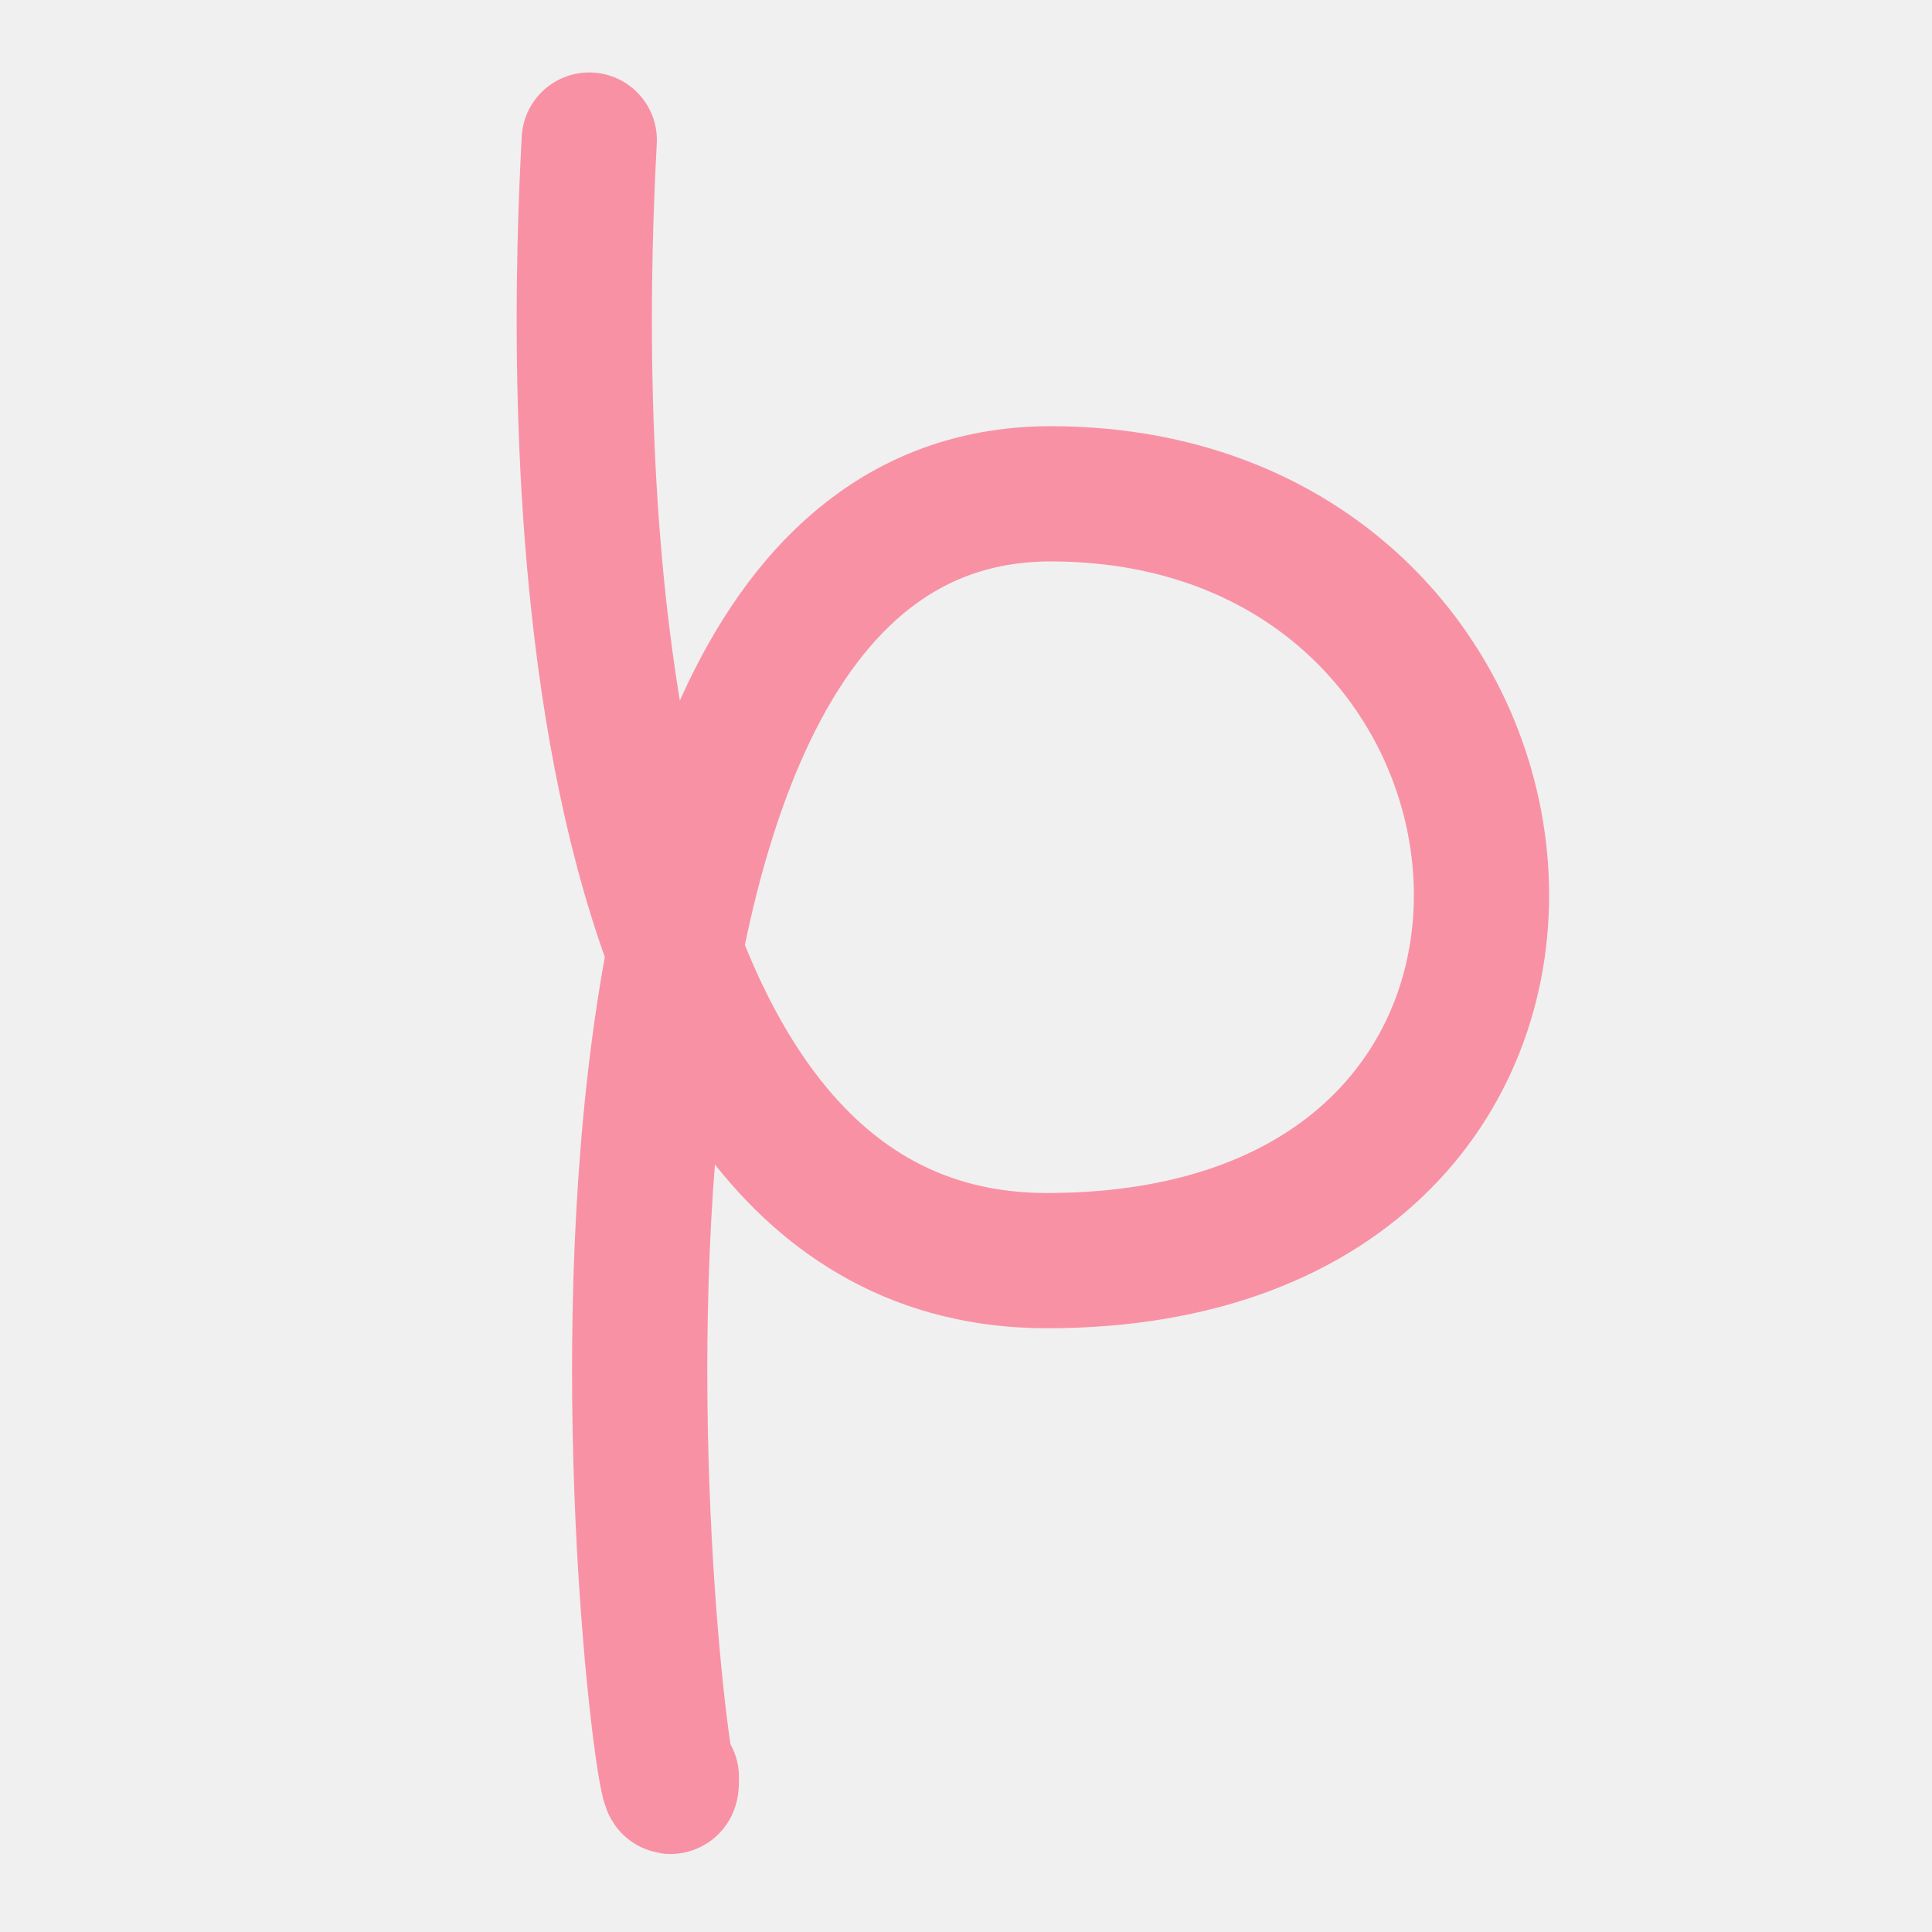
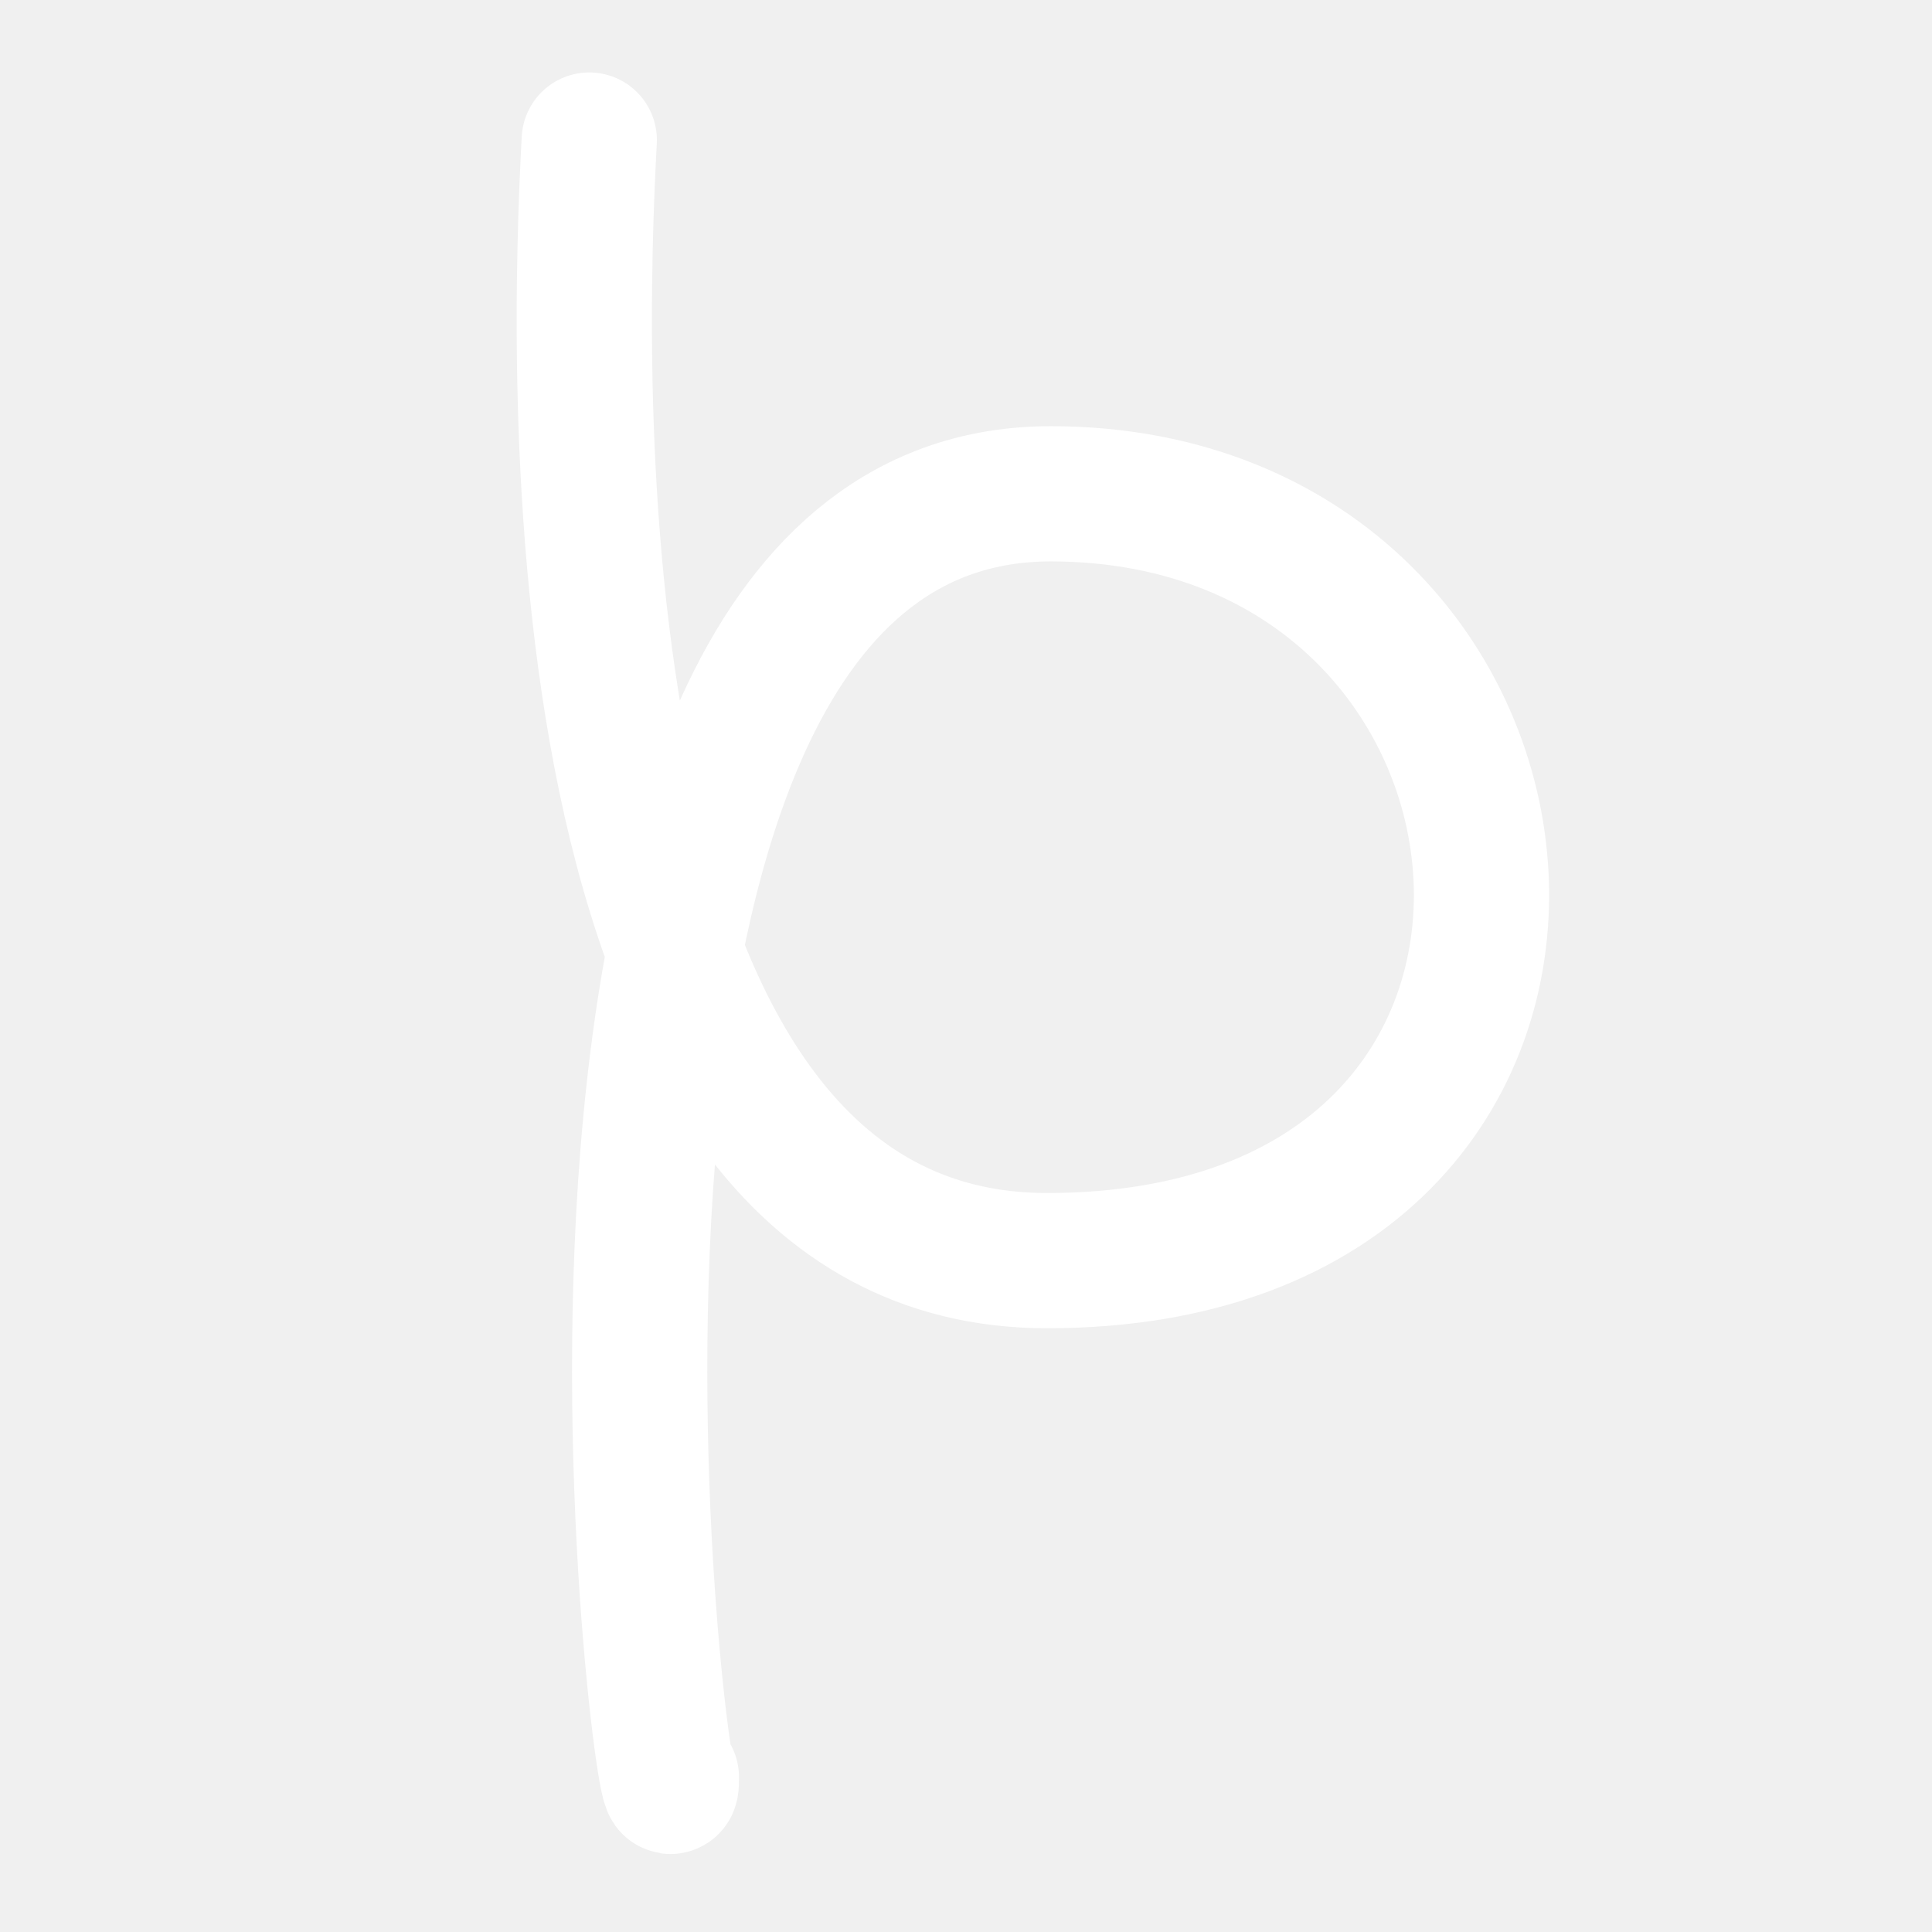
<svg xmlns="http://www.w3.org/2000/svg" version="1.1" id="Layer_1" x="0px" y="0px" width="100px" height="100px" viewBox="0 0 100 100" enable-background="new 0 0 100 100" xml:space="preserve">
-   <g id="Layer_2">
- </g>
-   <path fill="none" stroke="#F991A5" stroke-width="7" stroke-linecap="round" stroke-miterlimit="10" d="M30.5,7.25  c-0.577,10.721-2.32,58,23.69,58c31.871,0,27.971-39.637,0.24-39.691C24.5,25.5,34.874,99.063,34.75,91.983" />
+   <path fill="none" stroke="#fff" stroke-width="7" stroke-linecap="round" stroke-miterlimit="10" d="M30.5,7.25  c-0.577,10.721-2.32,58,23.69,58c31.871,0,27.971-39.637,0.24-39.691C24.5,25.5,34.874,99.063,34.75,91.983" />
</svg>
